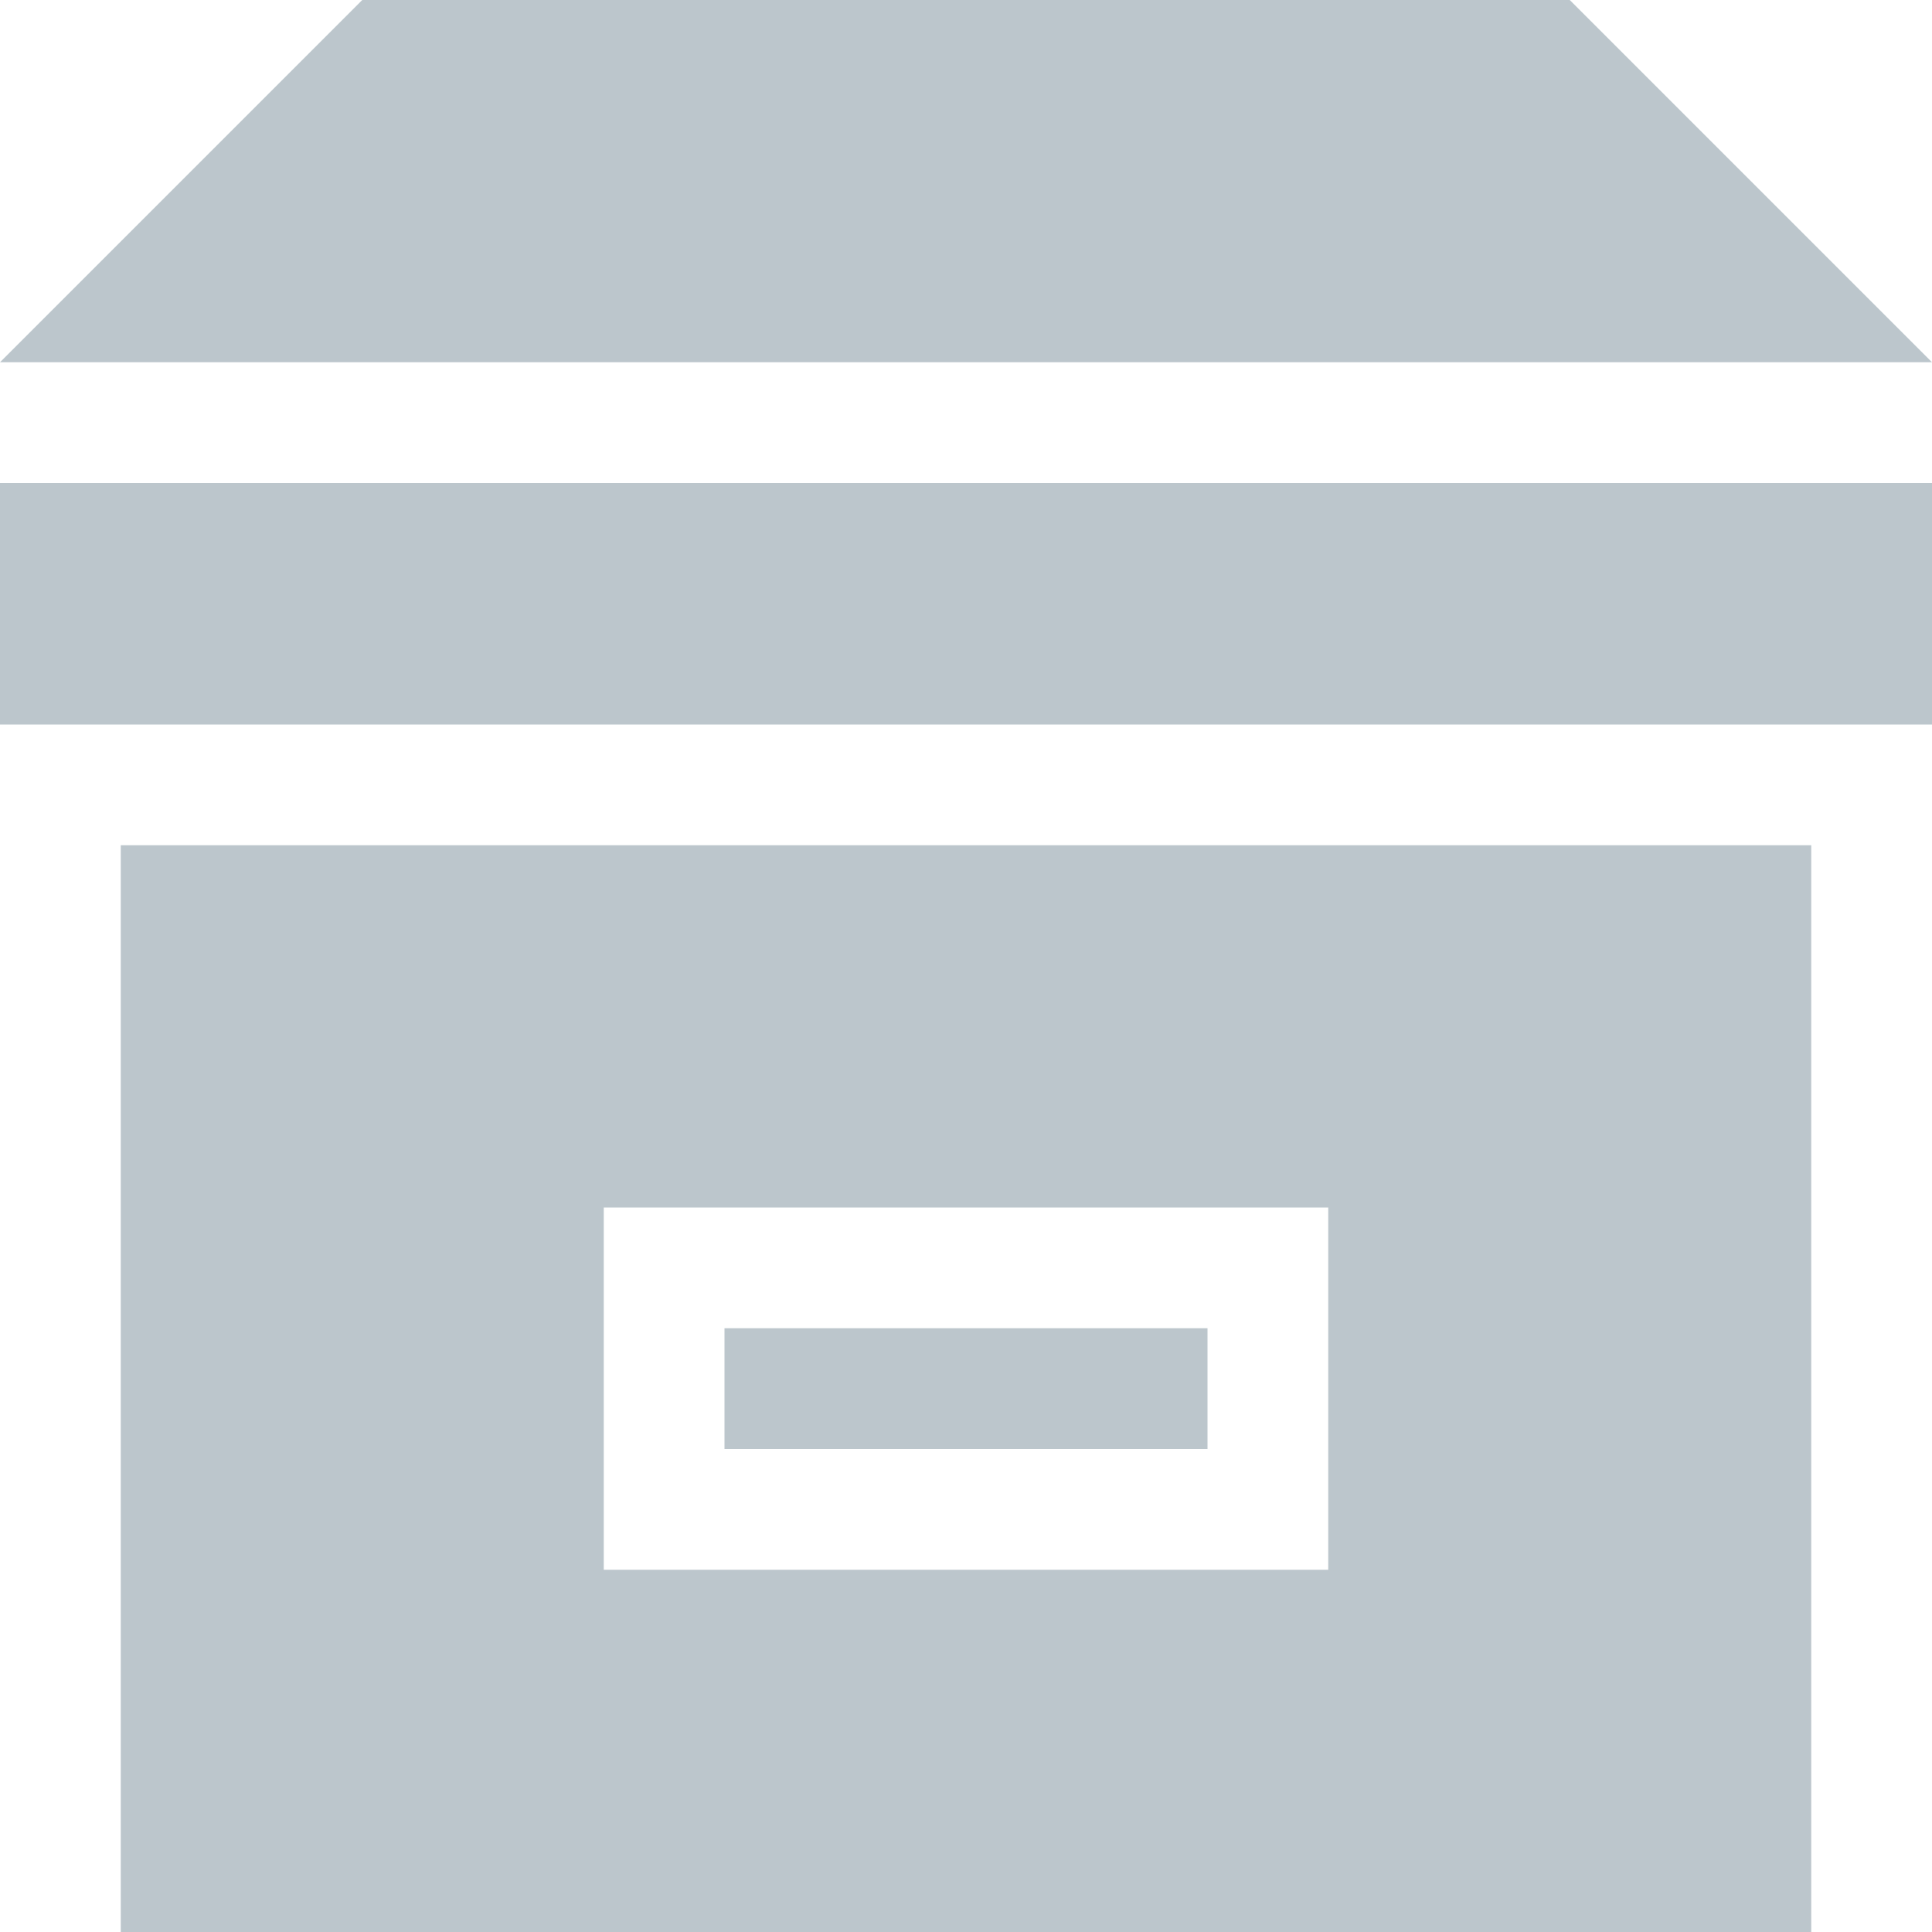
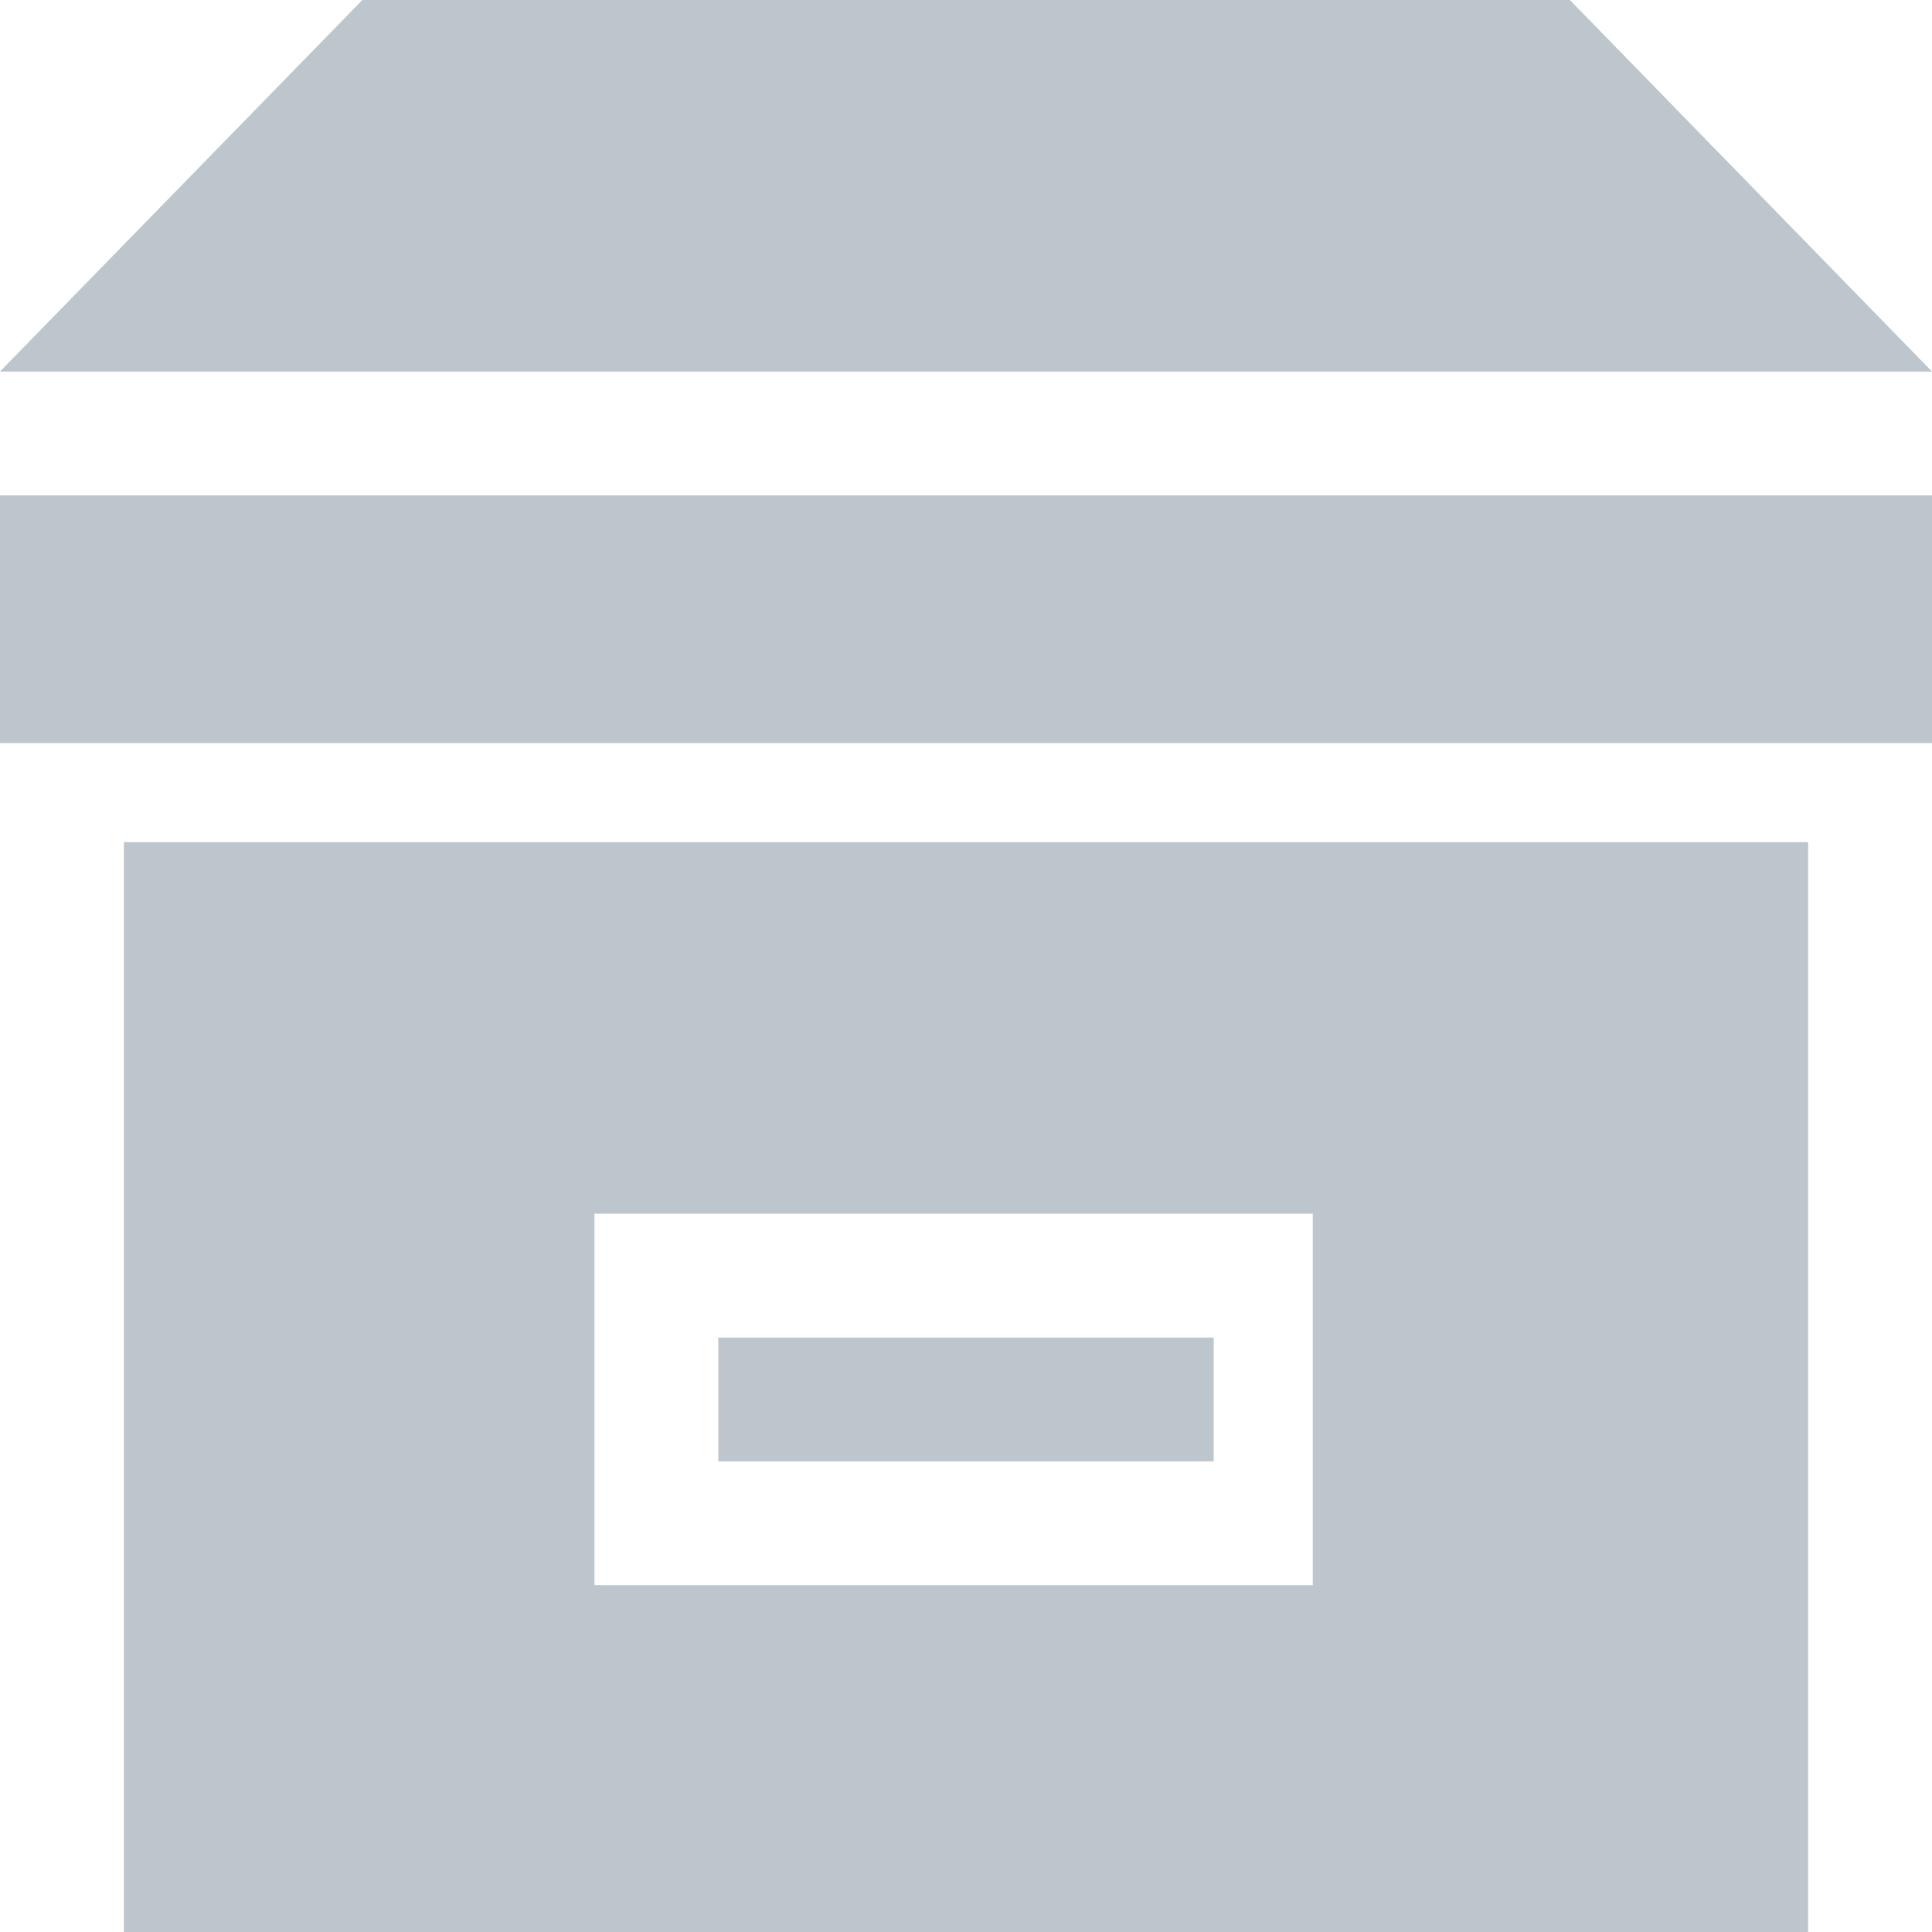
- <svg xmlns="http://www.w3.org/2000/svg" height="16" width="16" viewBox="0 0 16 16">
-   <path fill="#bcc6cc" fill-rule="evenodd" d="M 1 7 L 1 16 L 15 16 L 15 7 L 1 7 L 1 7 Z M 5 10 L 5 13 L 11 13 L 11 10 L 5 10 L 5 10 Z M 6 11 L 10 11 L 10 12 L 6 12 L 6 11 Z M 0 4 L 16 4 L 16 6 L 0 6 L 0 4 Z M 3 0 L 13 0 L 16 3 L 0 3 L 3 0 Z M 3 0" />
+ <svg xmlns="http://www.w3.org/2000/svg" height="78" width="78" viewBox="0 0 78 78">
+   <path fill="#bcc6cc" fill-rule="evenodd" d="M 5 34 L 5 78 L 73 78 L 73 34 L 5 34 L 5 34 Z M 24 49 L 24 64 L 53 64 L 53 49 L 24 49 L 24 49 Z M 29 54 L 49 54 L 49 59 L 29 59 L 29 54 Z M 0 20 L 78 20 L 78 30 L 0 30 L 0 20 Z M 14.63 0 L 63.38 0 L 78 15 L 0 15 L 14.63 0 Z M 14.63 0" />
</svg>
